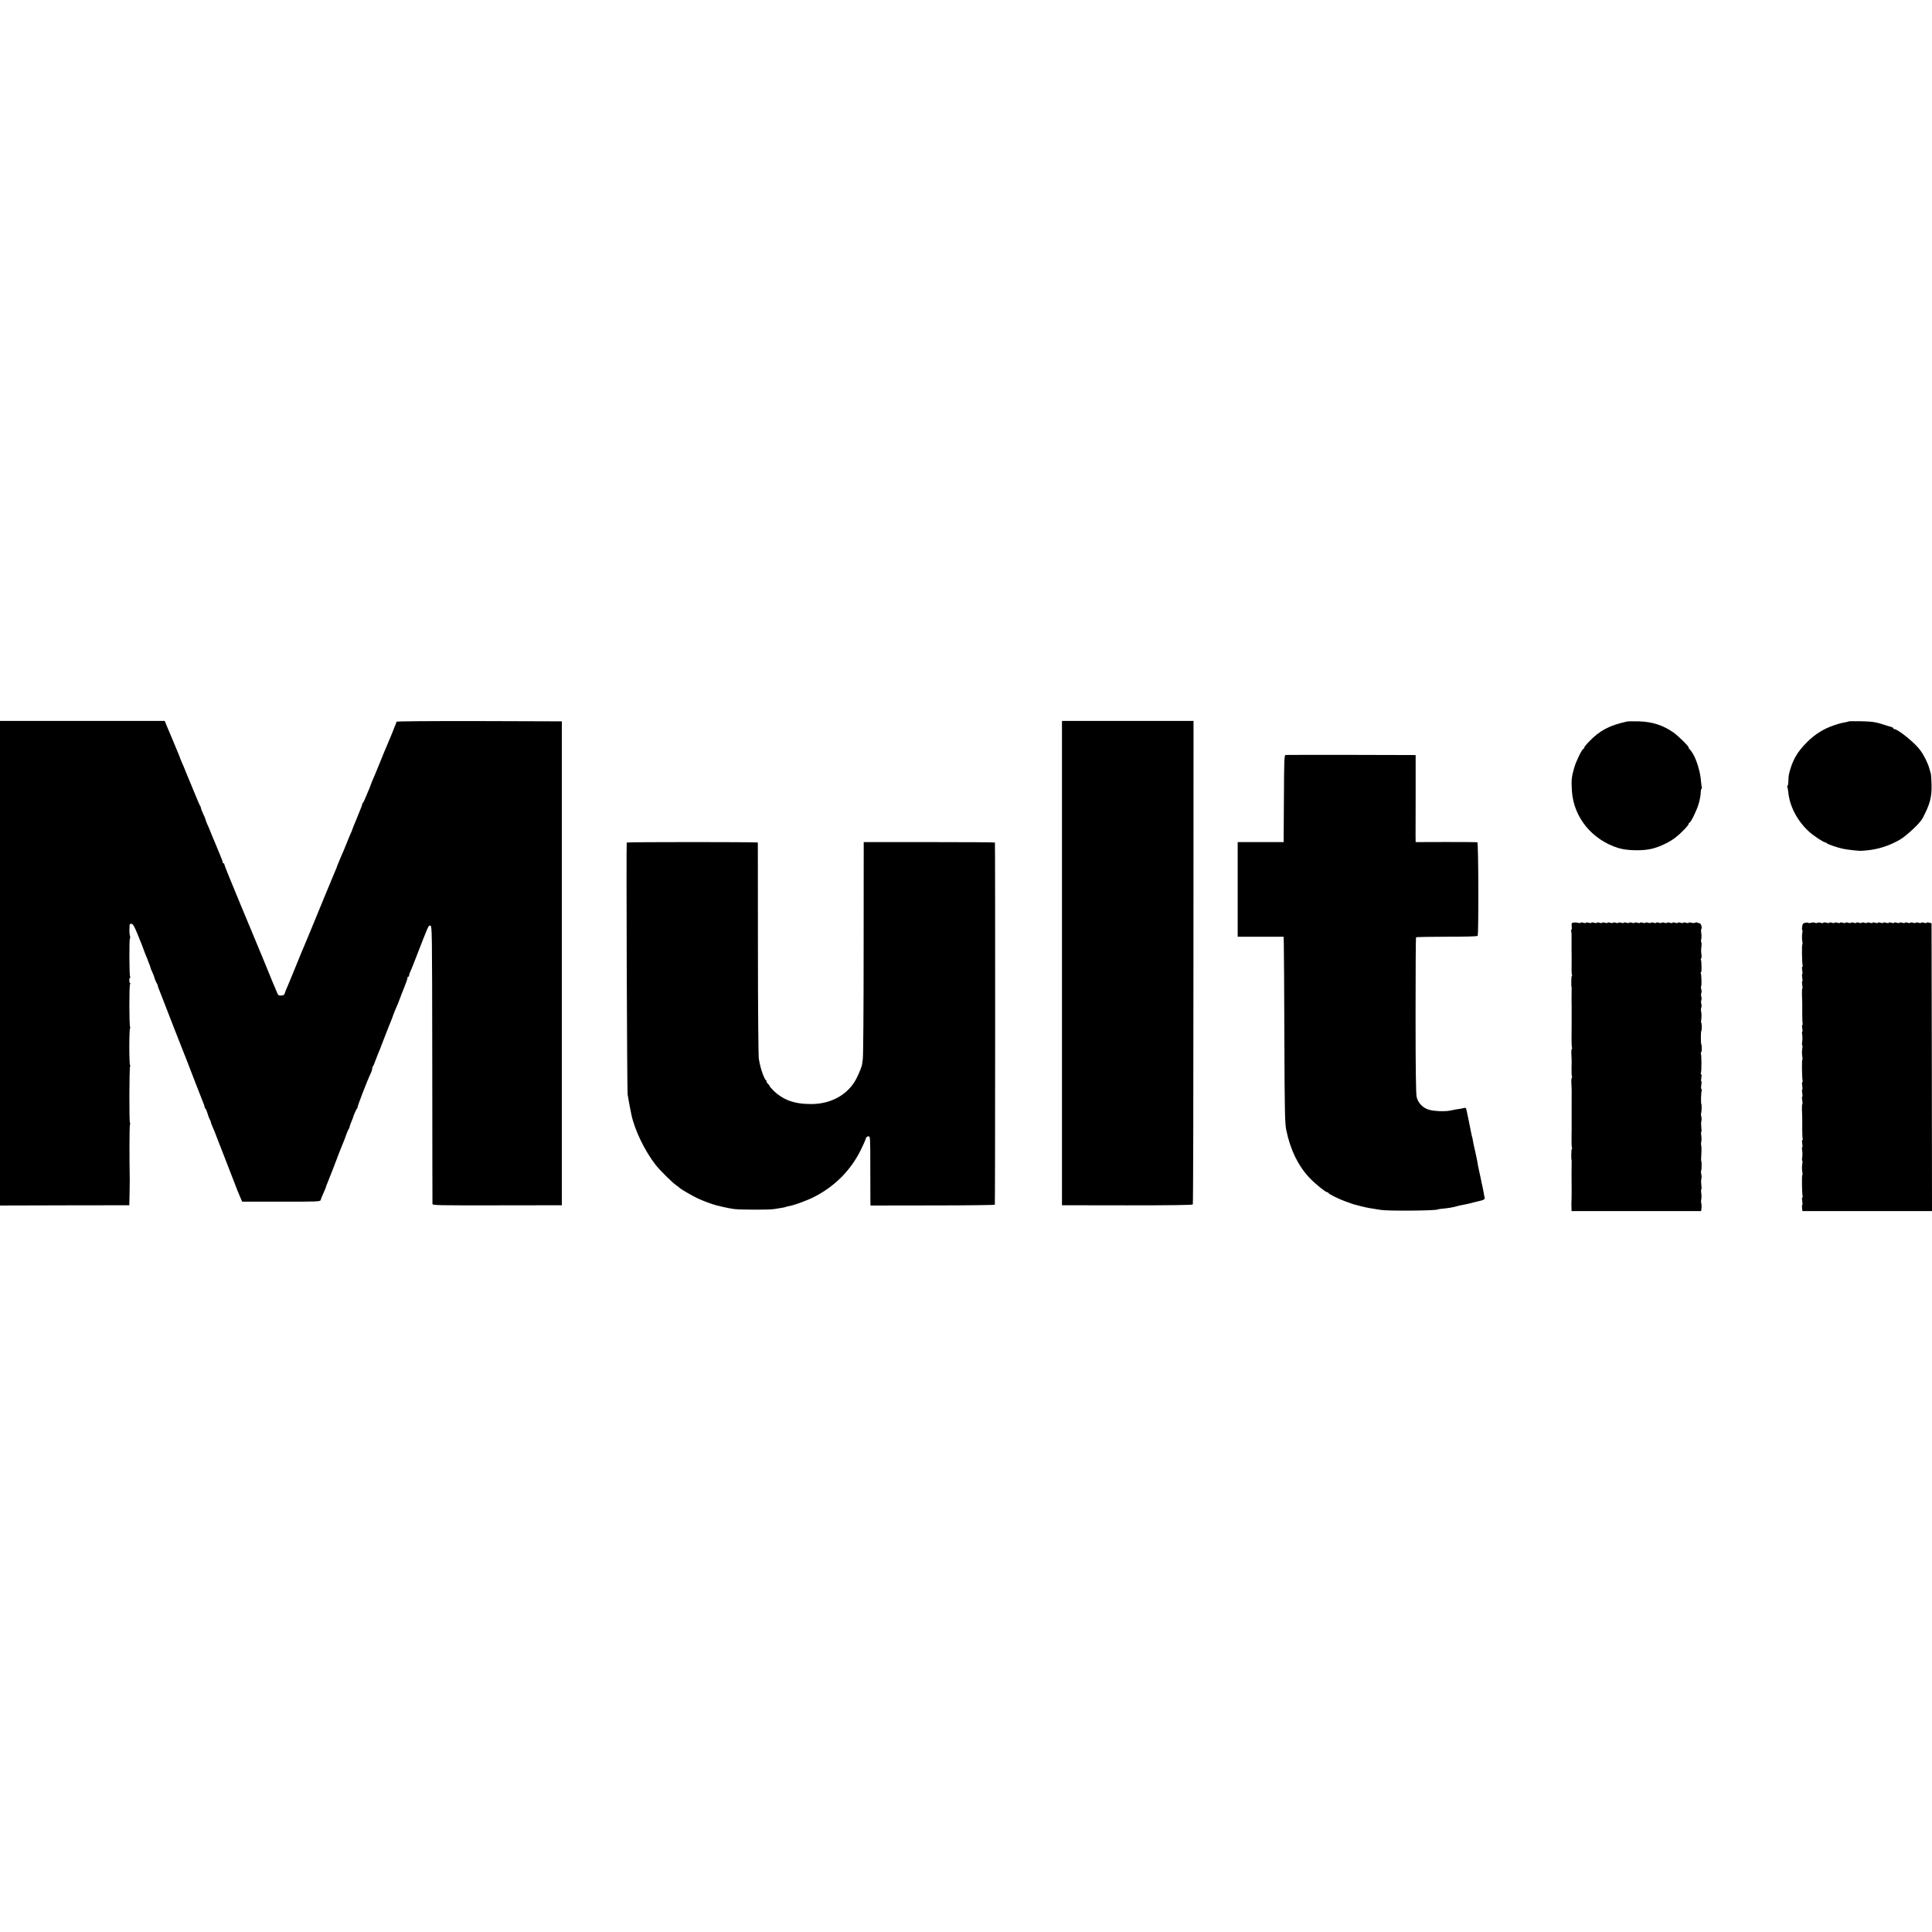
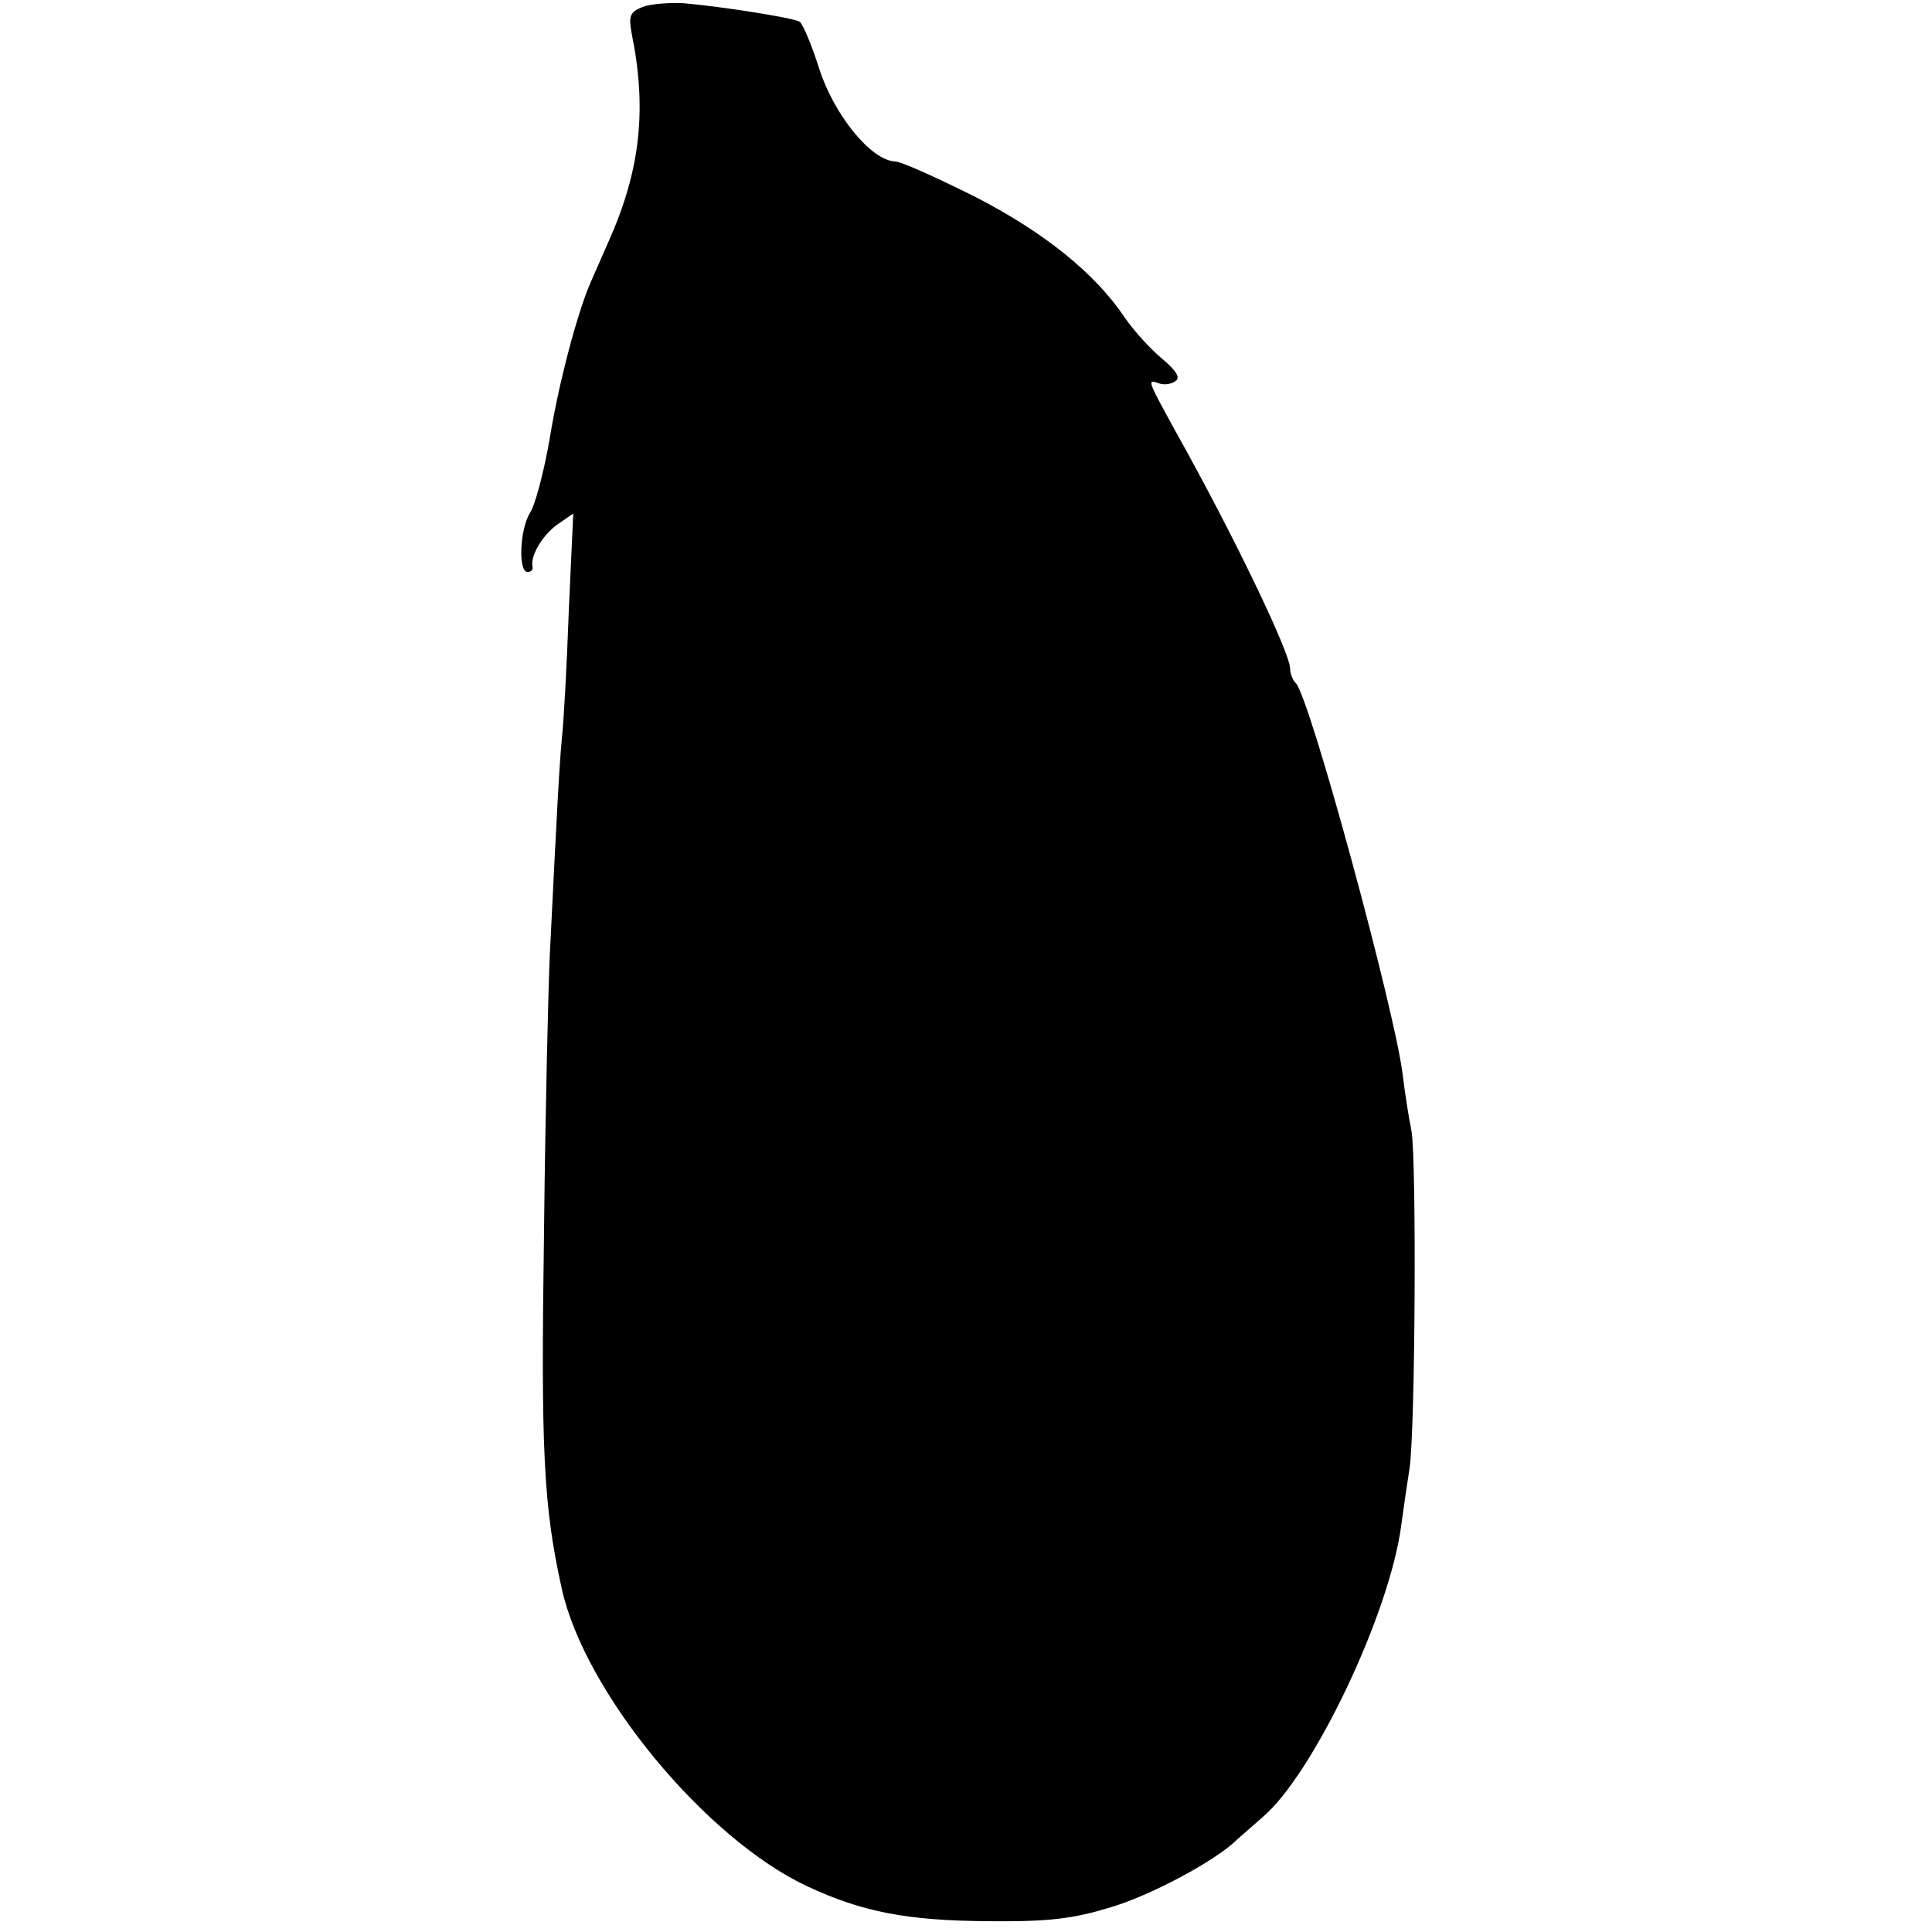
- <svg xmlns="http://www.w3.org/2000/svg" version="1.0" width="2144pt" height="2144pt" viewBox="0 0 2144 2144" preserveAspectRatio="xMidYMid meet">
-   <g transform="translate(0,2144) scale(0.1,-0.1)" fill="#000000" stroke="none">
-     <path d="M0 10751 l0 -2689 718 2 717 1 3 135 c1 74 2 140 2 145 -5 233 -4 596 2 613 4 12 4 22 0 22 -9 0 -8 613 2 628 4 7 4 12 -1 12 -4 0 -8 92 -8 205 0 113 4 205 8 205 5 0 5 5 1 12 -11 17 -11 461 -1 476 5 6 6 12 1 12 -5 0 -9 14 -9 30 0 17 4 30 8 30 5 0 5 5 1 12 -10 16 -11 418 -2 424 4 3 4 15 0 27 -6 19 -8 70 -3 125 1 8 10 12 22 10 16 -2 32 -31 75 -138 30 -74 55 -137 55 -140 2 -8 15 -41 32 -83 9 -20 17 -39 17 -42 0 -3 7 -20 15 -39 8 -20 15 -39 15 -44 0 -4 9 -26 19 -48 11 -22 23 -54 27 -70 4 -16 13 -38 20 -49 8 -11 14 -25 14 -31 0 -6 8 -29 17 -50 9 -22 24 -59 33 -84 22 -59 229 -589 240 -615 5 -11 30 -74 55 -140 26 -66 62 -160 81 -210 40 -100 78 -200 90 -230 4 -11 6 -23 6 -27 -1 -5 2 -8 6 -8 4 0 14 -21 22 -47 7 -26 19 -59 27 -73 7 -14 13 -29 13 -33 0 -5 7 -25 16 -45 23 -53 30 -69 57 -142 14 -36 50 -128 80 -205 30 -77 74 -189 97 -250 46 -121 59 -153 82 -205 l15 -35 433 0 c381 -1 433 1 437 15 6 20 17 45 42 102 12 26 21 51 21 54 0 3 6 20 14 37 7 18 33 82 56 142 62 163 110 286 125 320 7 17 21 53 30 80 10 28 22 54 27 60 4 5 8 14 8 21 0 6 8 29 17 50 9 22 17 41 18 44 4 23 41 107 49 112 6 4 8 8 4 8 -8 0 111 309 148 383 8 16 14 36 14 46 0 9 4 21 8 27 5 5 17 32 26 59 10 28 24 64 31 80 18 42 29 69 65 165 18 47 39 99 45 115 12 28 26 64 30 75 1 3 7 18 13 33 7 16 12 30 12 33 0 2 8 23 18 47 25 56 63 150 66 162 2 6 7 19 11 30 58 144 72 185 67 189 -3 3 0 6 6 6 7 0 12 7 12 15 0 8 4 23 9 33 6 9 34 80 64 157 147 379 141 366 162 363 20 -3 20 -11 22 -1538 0 -844 2 -1542 2 -1551 1 -15 66 -16 719 -15 l717 1 0 2685 0 2685 -918 3 c-525 1 -917 -2 -917 -7 0 -5 -8 -26 -17 -47 -9 -22 -17 -41 -17 -44 -1 -4 -46 -113 -81 -195 -8 -16 -39 -93 -70 -170 -31 -77 -66 -160 -77 -185 -11 -24 -21 -49 -22 -55 -2 -5 -9 -26 -17 -45 -9 -19 -26 -62 -40 -95 -13 -33 -28 -63 -32 -66 -5 -3 -8 -8 -7 -10 2 -6 -10 -38 -62 -164 -28 -66 -51 -124 -52 -130 -1 -5 -4 -14 -8 -20 -3 -5 -25 -57 -48 -115 -23 -58 -52 -127 -65 -155 -24 -55 -49 -117 -50 -125 -1 -3 -9 -23 -19 -45 -9 -22 -58 -139 -108 -260 -148 -361 -238 -579 -248 -600 -5 -11 -37 -87 -70 -170 -53 -130 -73 -179 -120 -290 -4 -11 -10 -27 -13 -36 -3 -10 -17 -16 -37 -17 -27 -1 -34 4 -46 34 -8 19 -21 51 -30 72 -10 20 -18 42 -20 47 -3 10 -161 392 -254 615 -15 36 -60 144 -100 240 -39 96 -96 234 -126 306 -30 72 -54 136 -54 142 0 7 -5 12 -10 12 -6 0 -9 3 -8 8 0 4 -2 16 -7 27 -4 11 -19 47 -32 80 -25 62 -31 77 -56 135 -9 19 -25 59 -37 89 -11 30 -30 74 -41 97 -10 24 -19 47 -19 52 0 4 -11 32 -25 60 -14 29 -25 58 -25 65 0 7 -4 17 -8 22 -5 6 -32 69 -61 140 -29 72 -59 144 -66 160 -8 17 -23 54 -35 84 -11 30 -30 75 -42 100 -11 25 -21 50 -22 56 -2 5 -10 28 -20 50 -9 22 -33 78 -52 125 -19 47 -39 94 -44 105 -5 11 -19 44 -31 73 l-21 52 -914 0 -914 0 0 -2689z" />
-     <path d="M11785 10753 l0 -2688 723 -1 c482 0 725 3 729 10 4 5 7 1215 7 2688 l1 2678 -730 0 -730 0 0 -2687z" />
-     <path d="M18055 13433 c-198 -44 -302 -99 -422 -224 -29 -30 -53 -60 -53 -66 0 -7 -4 -13 -8 -13 -14 0 -80 -133 -101 -205 -31 -107 -35 -143 -27 -263 20 -294 223 -542 516 -633 100 -31 281 -33 384 -5 89 25 188 73 252 124 65 51 143 133 144 150 0 6 4 12 8 12 14 0 80 133 101 205 12 39 23 94 24 123 1 28 6 52 10 52 5 0 6 4 3 8 -2 4 -7 44 -11 87 -7 92 -51 234 -92 297 -16 24 -31 45 -35 46 -5 2 -8 9 -8 16 0 16 -110 124 -166 165 -115 82 -238 122 -389 126 -60 1 -119 1 -130 -2z" />
-     <path d="M20518 13435 c-2 -2 -17 -6 -33 -9 -58 -11 -71 -14 -135 -36 -113 -38 -205 -95 -296 -185 -112 -111 -167 -208 -202 -360 -3 -11 -5 -44 -6 -72 0 -29 -5 -53 -9 -53 -5 0 -6 -4 -3 -9 3 -5 8 -32 11 -62 16 -159 100 -318 229 -437 53 -48 165 -122 186 -122 4 0 10 -3 12 -7 4 -10 117 -49 179 -62 44 -10 182 -25 204 -23 6 1 33 3 60 5 126 11 253 52 369 119 74 44 221 181 249 233 84 158 105 235 102 375 -2 58 -5 112 -7 120 -3 8 -10 35 -17 60 -16 60 -58 145 -101 204 -59 82 -249 236 -291 236 -5 0 -9 4 -9 9 0 5 -10 11 -22 14 -13 3 -61 18 -108 33 -71 22 -107 27 -221 30 -76 1 -139 1 -141 -1z" />
-     <path d="M14267 13062 c-15 -3 -17 -44 -19 -485 l-3 -482 -255 0 -255 0 0 -525 0 -525 255 0 255 0 2 -90 c2 -49 4 -513 6 -1030 3 -837 6 -949 21 -1025 44 -218 136 -406 264 -537 63 -65 172 -153 189 -153 6 0 13 -4 15 -9 4 -12 115 -67 185 -92 32 -11 65 -23 73 -26 17 -7 15 -6 100 -28 81 -20 99 -23 225 -42 89 -13 602 -9 629 5 5 3 25 6 45 8 55 4 130 16 169 28 9 3 29 8 45 11 69 13 86 17 142 32 33 8 65 16 70 17 39 8 55 19 51 34 -3 9 -8 33 -10 52 -3 19 -10 53 -15 75 -6 22 -12 54 -15 70 -7 36 -11 55 -25 116 -6 25 -13 61 -15 80 -3 19 -15 75 -26 124 -12 50 -23 103 -25 119 -2 15 -7 37 -11 48 -3 11 -7 30 -9 41 -3 19 -37 188 -52 255 -4 16 -10 21 -23 17 -10 -3 -31 -7 -46 -10 -29 -3 -67 -10 -114 -20 -56 -12 -183 -6 -236 11 -66 21 -116 73 -133 140 -8 31 -12 300 -12 905 0 472 2 863 5 867 2 4 156 7 341 7 216 0 339 3 343 10 12 18 9 1034 -3 1038 -5 2 -162 3 -347 3 l-338 -1 -1 65 c0 36 0 253 1 483 l0 417 -27 1 c-111 2 -1403 3 -1416 1z" />
-     <path d="M6955 12090 c-6 -11 3 -2749 10 -2795 8 -54 29 -166 43 -230 38 -172 147 -396 267 -551 42 -55 184 -196 225 -224 19 -13 37 -27 40 -31 10 -12 135 -86 203 -118 59 -28 160 -65 207 -77 8 -2 42 -10 75 -18 33 -8 87 -18 120 -23 70 -9 392 -10 449 0 21 3 57 9 79 13 23 3 45 8 50 11 4 3 18 6 30 8 49 6 197 60 277 100 230 116 409 295 520 519 28 57 52 110 54 118 3 23 17 38 35 38 18 0 19 -17 19 -337 0 -186 1 -359 1 -384 l1 -47 688 1 c378 0 689 4 692 8 4 5 5 3998 1 4019 -1 3 -328 5 -728 5 l-728 0 -1 -1175 c0 -646 -4 -1200 -9 -1230 -4 -30 -8 -57 -8 -60 0 -20 -43 -124 -71 -174 -95 -168 -275 -266 -489 -268 -195 -1 -322 46 -434 160 -18 19 -33 37 -33 41 0 4 -9 16 -20 26 -11 10 -17 22 -14 26 3 5 1 9 -3 9 -7 0 -18 20 -38 70 -16 42 -34 107 -44 170 -5 31 -10 557 -10 1225 0 644 -1 1172 -1 1175 0 7 -1451 7 -1455 0z" />
-     <path d="M17462 11202 c-21 -3 -24 -8 -20 -43 2 -21 0 -39 -5 -39 -4 0 -5 -4 -2 -10 3 -5 6 -33 5 -62 0 -29 0 -91 0 -138 1 -47 1 -92 1 -100 -2 -127 -1 -182 4 -190 3 -6 3 -10 -2 -10 -6 0 -9 -112 -2 -130 1 -3 1 -8 0 -12 0 -6 -1 -88 -1 -133 1 -11 1 -72 1 -135 0 -63 0 -122 0 -130 0 -8 -1 -68 -1 -133 -1 -64 2 -122 5 -127 3 -6 3 -10 -2 -10 -4 0 -7 -26 -5 -57 4 -77 4 -67 2 -160 -1 -45 1 -87 5 -93 3 -5 3 -10 -2 -10 -4 0 -7 -26 -5 -57 1 -32 3 -62 3 -68 0 -5 1 -57 0 -115 0 -58 0 -112 0 -120 0 -17 0 -194 0 -225 -1 -11 -1 -57 -1 -103 -1 -45 2 -87 5 -92 3 -6 3 -10 -2 -10 -6 0 -9 -112 -2 -130 1 -3 1 -8 0 -12 0 -6 -1 -88 -1 -133 2 -127 1 -299 -1 -313 -1 -4 -1 -28 0 -54 l1 -48 719 0 719 0 4 34 c2 19 1 42 -2 52 -4 10 -4 32 0 48 3 17 3 48 -1 69 -3 20 -3 37 1 37 3 0 4 22 0 49 -3 27 -3 57 0 67 4 10 4 33 0 51 -4 18 -5 34 -3 37 7 7 9 106 3 106 -3 0 -3 36 0 80 3 45 2 88 -1 97 -3 10 -3 31 1 47 3 17 3 48 -1 69 -3 20 -3 37 1 37 3 0 4 22 0 49 -3 27 -3 57 0 67 4 10 4 33 0 51 -4 18 -5 34 -3 37 7 7 9 106 3 106 -6 0 -3 129 4 146 3 8 1 16 -3 18 -5 3 -5 24 -1 46 4 22 4 40 0 40 -4 0 -4 18 0 40 4 23 3 40 -2 40 -5 0 -6 5 -3 11 9 13 8 205 0 219 -3 5 -3 10 2 10 4 0 8 20 8 45 0 25 -2 45 -5 45 -3 0 -5 34 -5 75 0 41 2 75 5 75 3 0 5 20 5 45 0 25 -3 45 -6 45 -3 0 -3 19 1 43 3 23 3 58 -1 77 -4 19 -4 41 1 49 4 8 4 26 0 41 -4 15 -4 33 0 40 4 7 4 25 0 40 -4 15 -4 33 0 40 4 7 4 25 0 41 -5 15 -5 30 -2 34 7 7 4 133 -4 146 -3 5 -2 9 3 9 8 0 7 114 -1 137 -3 7 -2 15 3 17 4 3 5 25 2 48 -4 24 -4 60 0 80 3 20 3 42 -1 48 -4 7 -4 26 0 43 3 18 3 46 -1 63 -3 18 -3 37 1 44 11 18 -4 65 -21 65 -8 0 -19 3 -24 7 -6 4 -17 3 -24 -2 -8 -4 -27 -4 -42 0 -16 5 -29 5 -29 0 0 -5 -13 -5 -30 0 -17 5 -30 5 -30 0 0 -5 -13 -5 -30 0 -17 5 -30 5 -30 0 0 -5 -13 -5 -30 0 -17 5 -30 5 -30 0 0 -5 -13 -5 -30 0 -17 5 -30 5 -30 0 0 -5 -13 -5 -30 0 -17 5 -30 5 -30 0 0 -5 -13 -5 -30 0 -17 5 -30 5 -30 0 0 -5 -13 -5 -30 0 -17 5 -30 5 -30 0 0 -5 -13 -5 -30 0 -17 5 -30 5 -30 0 0 -5 -13 -5 -30 0 -17 5 -30 5 -30 0 0 -5 -13 -5 -30 0 -17 5 -30 5 -30 0 0 -5 -13 -5 -30 0 -17 5 -30 5 -30 0 0 -5 -13 -5 -30 0 -17 5 -30 5 -30 0 0 -5 -13 -5 -30 0 -17 5 -30 5 -30 0 0 -5 -13 -5 -30 0 -17 5 -30 5 -30 0 0 -5 -13 -5 -30 0 -17 5 -30 5 -30 0 0 -5 -13 -5 -30 0 -17 5 -30 5 -30 0 0 -5 -13 -5 -30 0 -17 5 -30 5 -30 0 0 -5 -13 -5 -30 0 -17 5 -30 5 -30 0 0 -5 -13 -5 -30 0 -17 5 -30 5 -30 0 0 -5 -13 -5 -30 0 -17 5 -30 5 -30 0 0 -5 -12 -5 -27 -1 -16 4 -39 5 -51 3z" />
-     <path d="M20035 11200 c-25 -4 -31 -11 -36 -43 -3 -20 -3 -37 1 -37 4 0 4 -18 0 -40 -4 -22 -4 -58 0 -80 4 -22 5 -40 1 -40 -7 0 -4 -205 3 -232 2 -10 1 -18 -4 -18 -4 0 -4 -18 0 -40 4 -22 4 -40 0 -40 -4 0 -4 -18 0 -40 4 -22 4 -40 0 -40 -4 0 -4 -18 0 -40 4 -22 5 -40 1 -40 -3 0 -5 -30 -4 -67 1 -38 2 -79 3 -93 0 -14 0 -69 0 -123 0 -54 2 -102 5 -108 4 -5 2 -9 -3 -9 -5 0 -6 -17 -2 -40 4 -22 4 -40 0 -40 -4 0 -4 -17 0 -37 3 -21 3 -55 -1 -75 -3 -21 -3 -38 1 -38 4 0 4 -18 0 -40 -4 -22 -4 -58 0 -80 4 -22 5 -40 1 -40 -7 0 -4 -205 3 -232 2 -10 1 -18 -4 -18 -4 0 -4 -18 0 -40 4 -22 4 -40 0 -40 -4 0 -4 -18 0 -40 4 -22 4 -40 0 -40 -4 0 -4 -18 0 -40 4 -22 5 -40 1 -40 -3 0 -5 -30 -4 -67 1 -38 2 -79 3 -93 0 -14 0 -69 0 -123 0 -54 2 -102 5 -108 4 -5 2 -9 -3 -9 -5 0 -6 -17 -2 -40 4 -22 4 -40 0 -40 -4 0 -4 -17 -1 -37 4 -21 4 -55 1 -75 -4 -21 -4 -38 0 -38 4 0 4 -18 0 -40 -4 -22 -4 -58 0 -80 4 -22 5 -40 1 -40 -7 0 -4 -205 3 -232 2 -10 1 -18 -4 -18 -4 0 -4 -18 0 -40 4 -22 4 -40 1 -40 -4 0 -5 -16 -3 -35 l4 -35 719 0 719 0 -2 1597 -3 1597 -27 7 c-16 4 -28 3 -28 -1 0 -5 -13 -5 -30 0 -17 5 -30 5 -30 0 0 -5 -13 -5 -30 0 -17 5 -30 5 -30 0 0 -5 -13 -5 -30 0 -17 5 -30 5 -30 0 0 -5 -13 -5 -30 0 -17 5 -30 5 -30 0 0 -5 -13 -5 -30 0 -17 5 -30 5 -30 0 0 -5 -13 -5 -30 0 -17 5 -30 5 -30 0 0 -5 -13 -5 -30 0 -17 5 -30 5 -30 0 0 -5 -13 -5 -30 0 -17 5 -30 5 -30 0 0 -5 -13 -5 -30 0 -17 5 -30 5 -30 0 0 -5 -13 -5 -30 0 -17 5 -30 5 -30 0 0 -5 -13 -5 -30 0 -17 5 -30 5 -30 0 0 -5 -13 -5 -30 0 -17 5 -30 5 -30 0 0 -5 -13 -5 -30 0 -17 5 -30 5 -30 0 0 -5 -13 -5 -30 0 -17 5 -30 5 -30 0 0 -5 -13 -5 -30 0 -17 5 -30 5 -30 0 0 -5 -13 -5 -30 0 -17 5 -30 5 -30 0 0 -5 -13 -5 -30 0 -17 5 -30 5 -30 0 0 -5 -13 -5 -30 0 -17 5 -30 5 -30 0 0 -5 -13 -5 -30 0 -17 5 -32 5 -35 0 -3 -5 -15 -6 -28 -1 -13 5 -30 5 -38 1 -8 -5 -21 -5 -28 0 -8 4 -26 4 -42 0 -15 -5 -29 -5 -31 -1 -2 4 -16 4 -33 1z" />
+ <svg xmlns="http://www.w3.org/2000/svg" version="1.0" width="304pt" height="304pt" viewBox="0 0 304 304" preserveAspectRatio="xMidYMid meet">
+   <g transform="translate(0,304) scale(0.1,-0.1)" fill="#000000" stroke="none">
+     <path d="M1011 3029 c-20 -8 -22 -14 -17 -42 24 -118 14 -214 -36 -326 -11 -25 -24 -55 -29 -66 -21 -49 -50 -158 -64 -245 -9 -52 -23 -105 -31 -117 -16 -25 -19 -93 -4 -93 5 0 9 3 8 8 -4 16 14 48 38 66 l26 18 -7 -153 c-3 -85 -8 -176 -11 -202 -4 -44 -7 -99 -19 -342 -2 -44 -7 -240 -9 -435 -5 -343 -1 -429 28 -560 36 -163 226 -393 386 -468 88 -41 158 -54 284 -55 98 -1 135 4 194 22 64 19 166 74 198 106 7 6 25 22 41 36 79 67 200 320 218 460 4 30 10 70 13 89 9 63 11 484 3 530 -5 25 -11 65 -14 90 -12 99 -146 593 -168 615 -5 5 -9 15 -9 23 0 25 -90 212 -179 371 -45 82 -47 85 -28 78 8 -3 19 -2 26 3 9 5 3 16 -21 36 -19 16 -45 45 -58 64 -46 69 -126 134 -235 190 -60 30 -117 56 -127 56 -38 2 -96 74 -119 146 -12 38 -26 71 -31 74 -10 6 -124 24 -183 29 -22 1 -51 -1 -64 -6z" />
  </g>
</svg>
